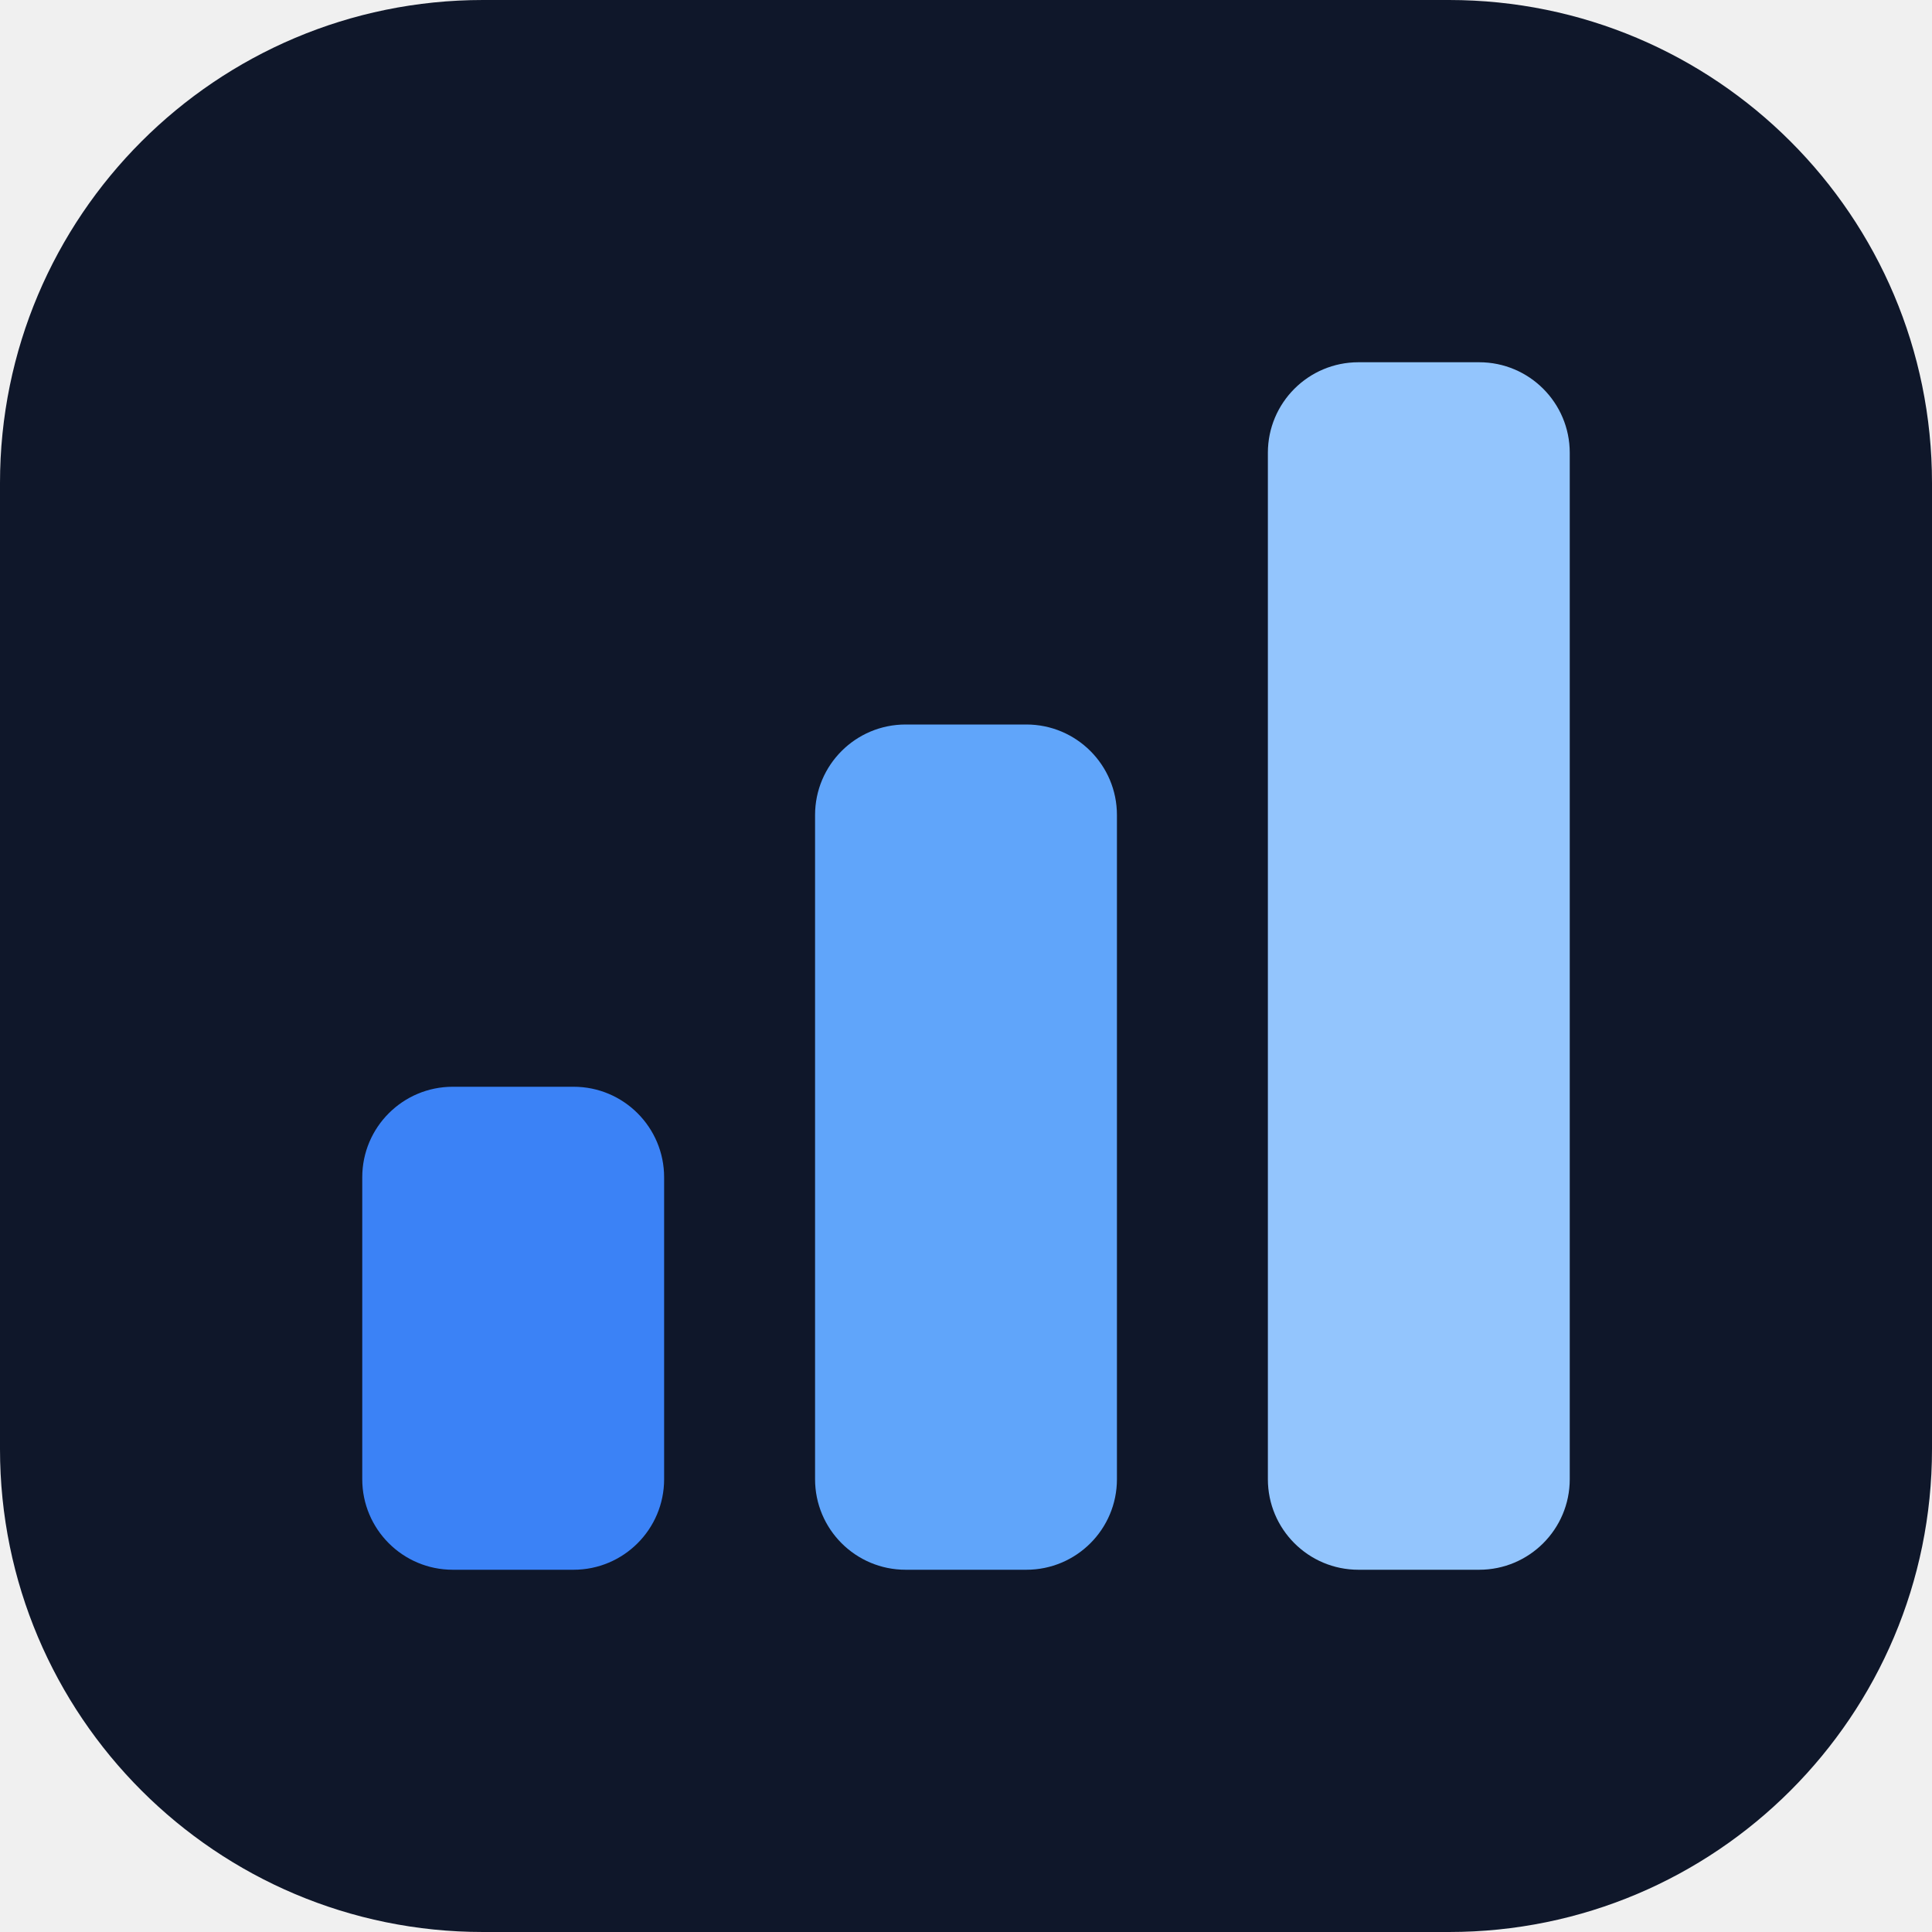
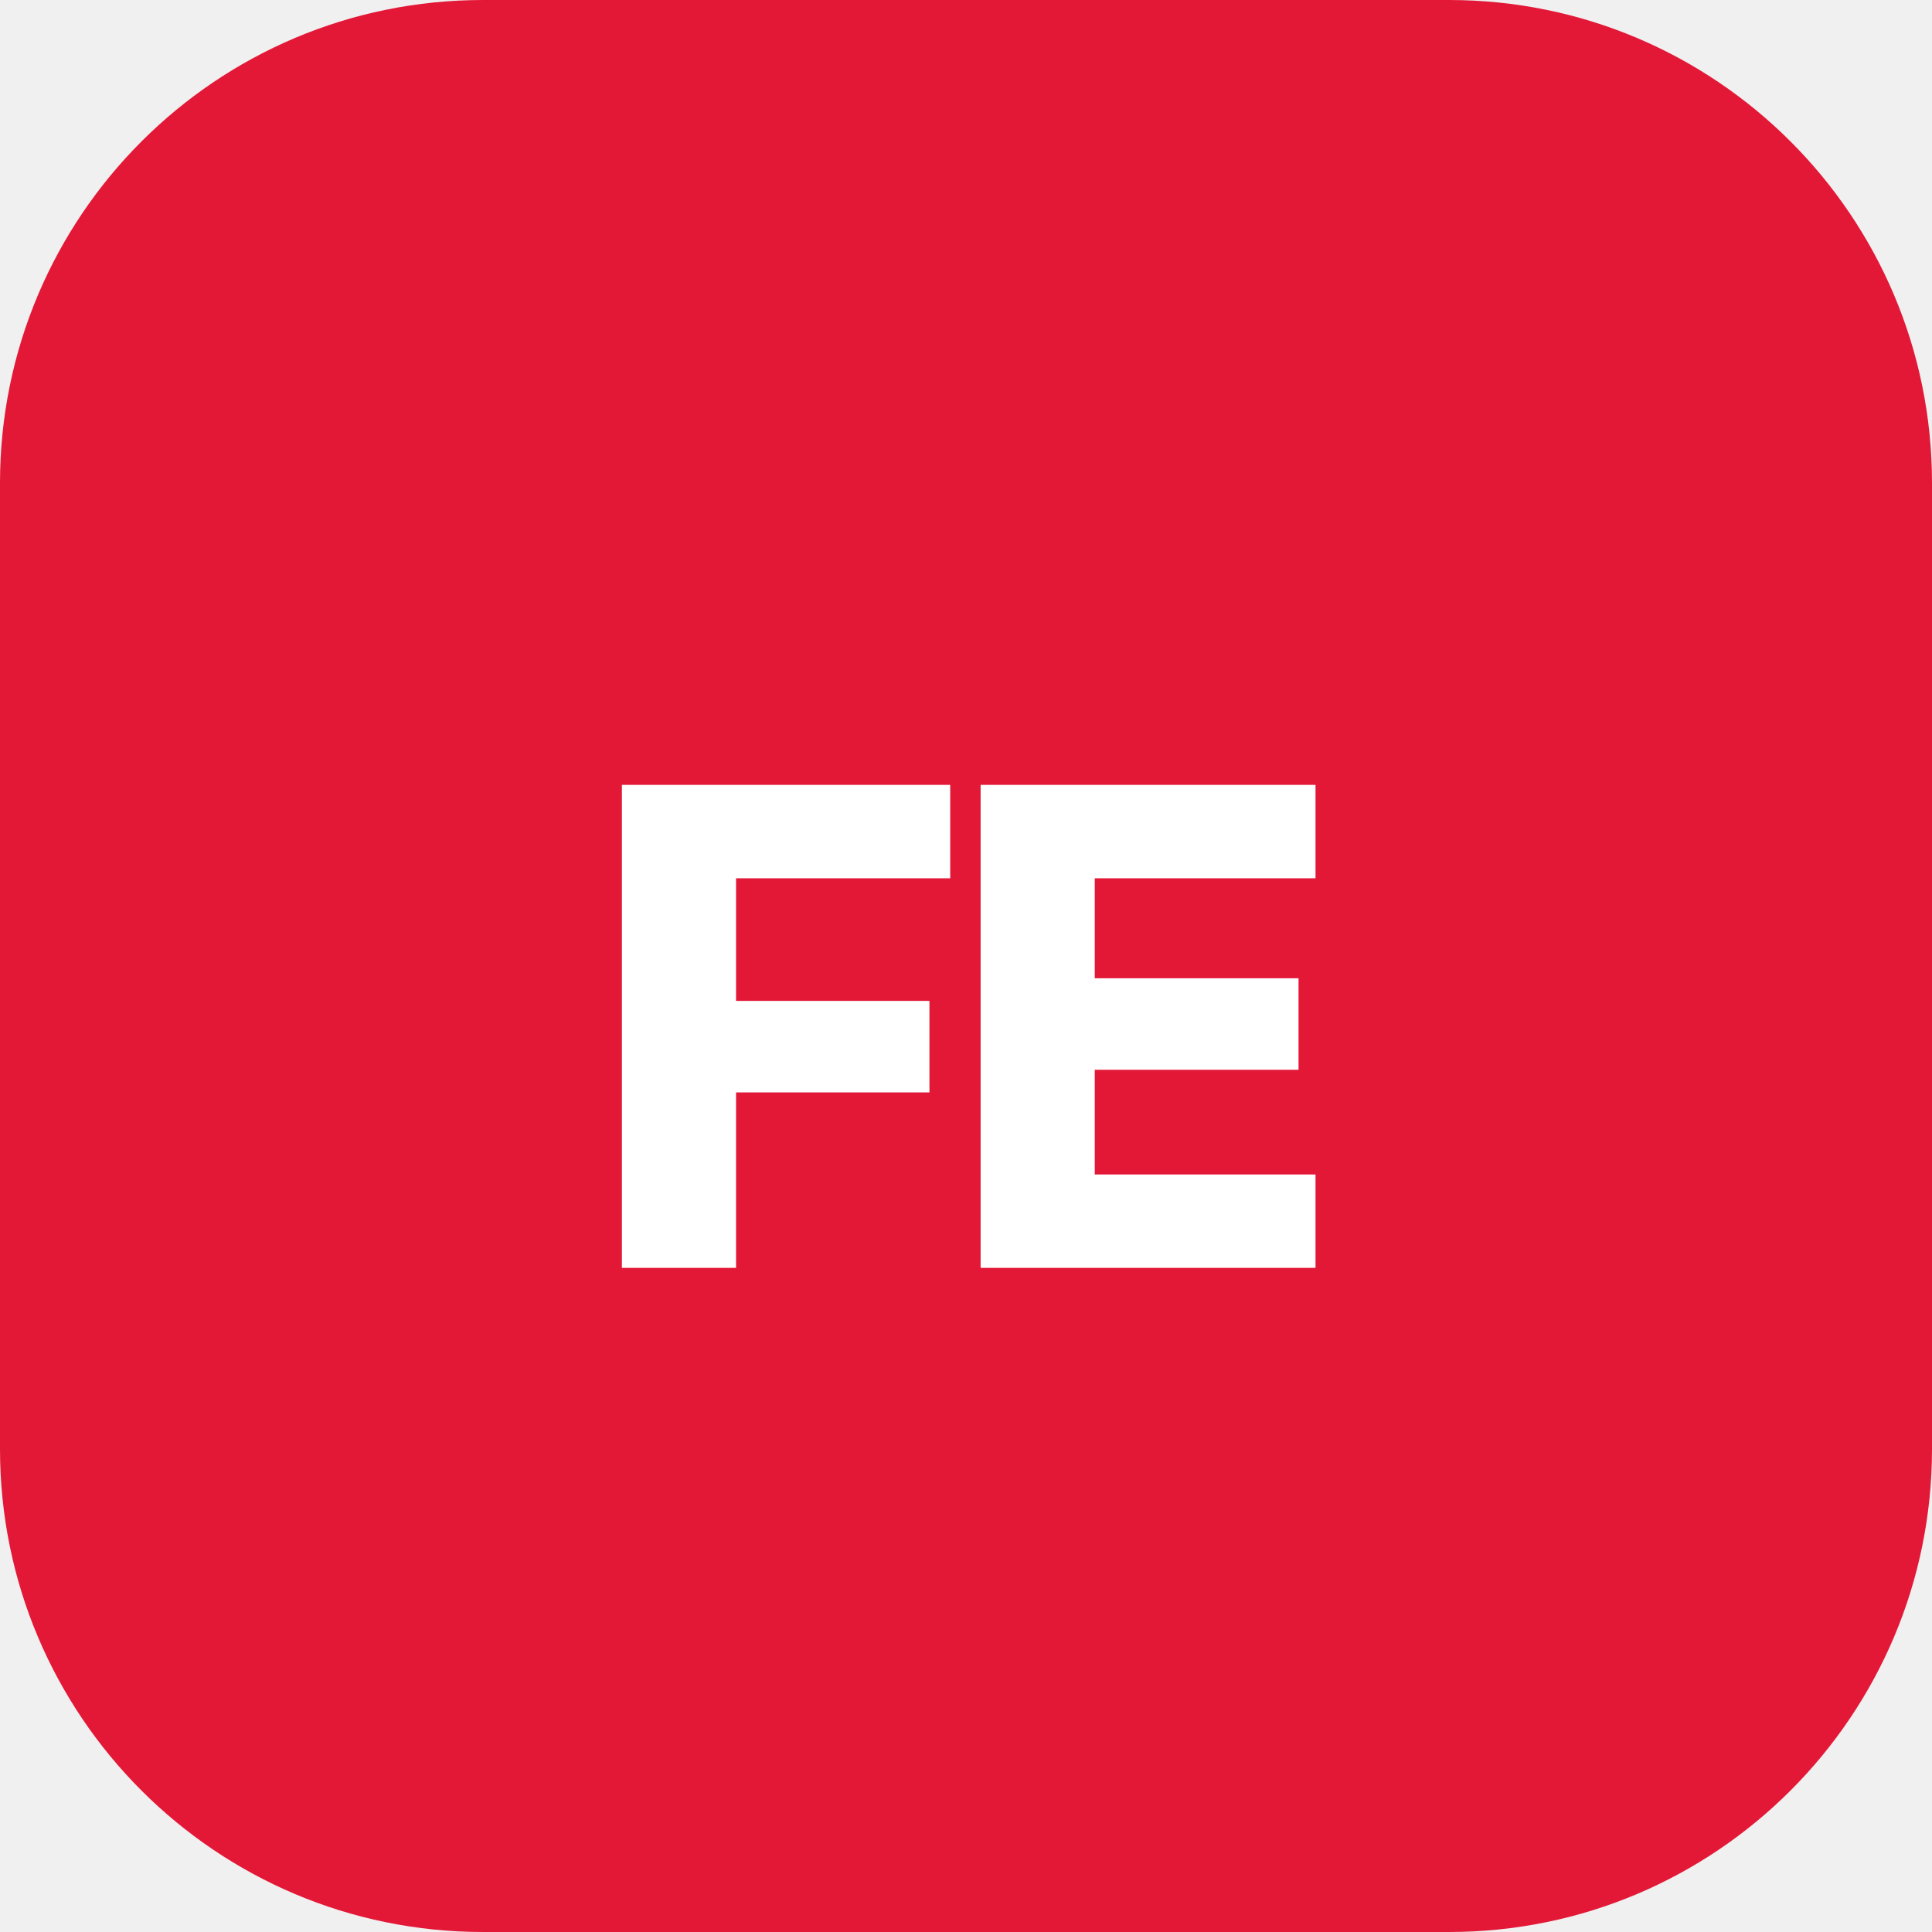
<svg xmlns="http://www.w3.org/2000/svg" width="32" height="32" viewBox="0 0 32 32" fill="none">
-   <rect width="32" height="32" rx="8" fill="#0f172a" />
-   <rect x="6" y="18" width="5" height="8" rx="1.5" fill="#3b82f6" />
-   <rect x="13.5" y="12" width="5" height="14" rx="1.5" fill="#60a5fa" />
-   <rect x="21" y="6" width="5" height="20" rx="1.5" fill="#93c5fd" />
+   <rect width="32" height="32" rx="8" fill="#e31837" />
+   <text x="16" y="21" text-anchor="middle" font-family="system-ui, -apple-system, sans-serif" font-size="11" font-weight="800" fill="white" letter-spacing="-0.5">FE</text>
</svg>
